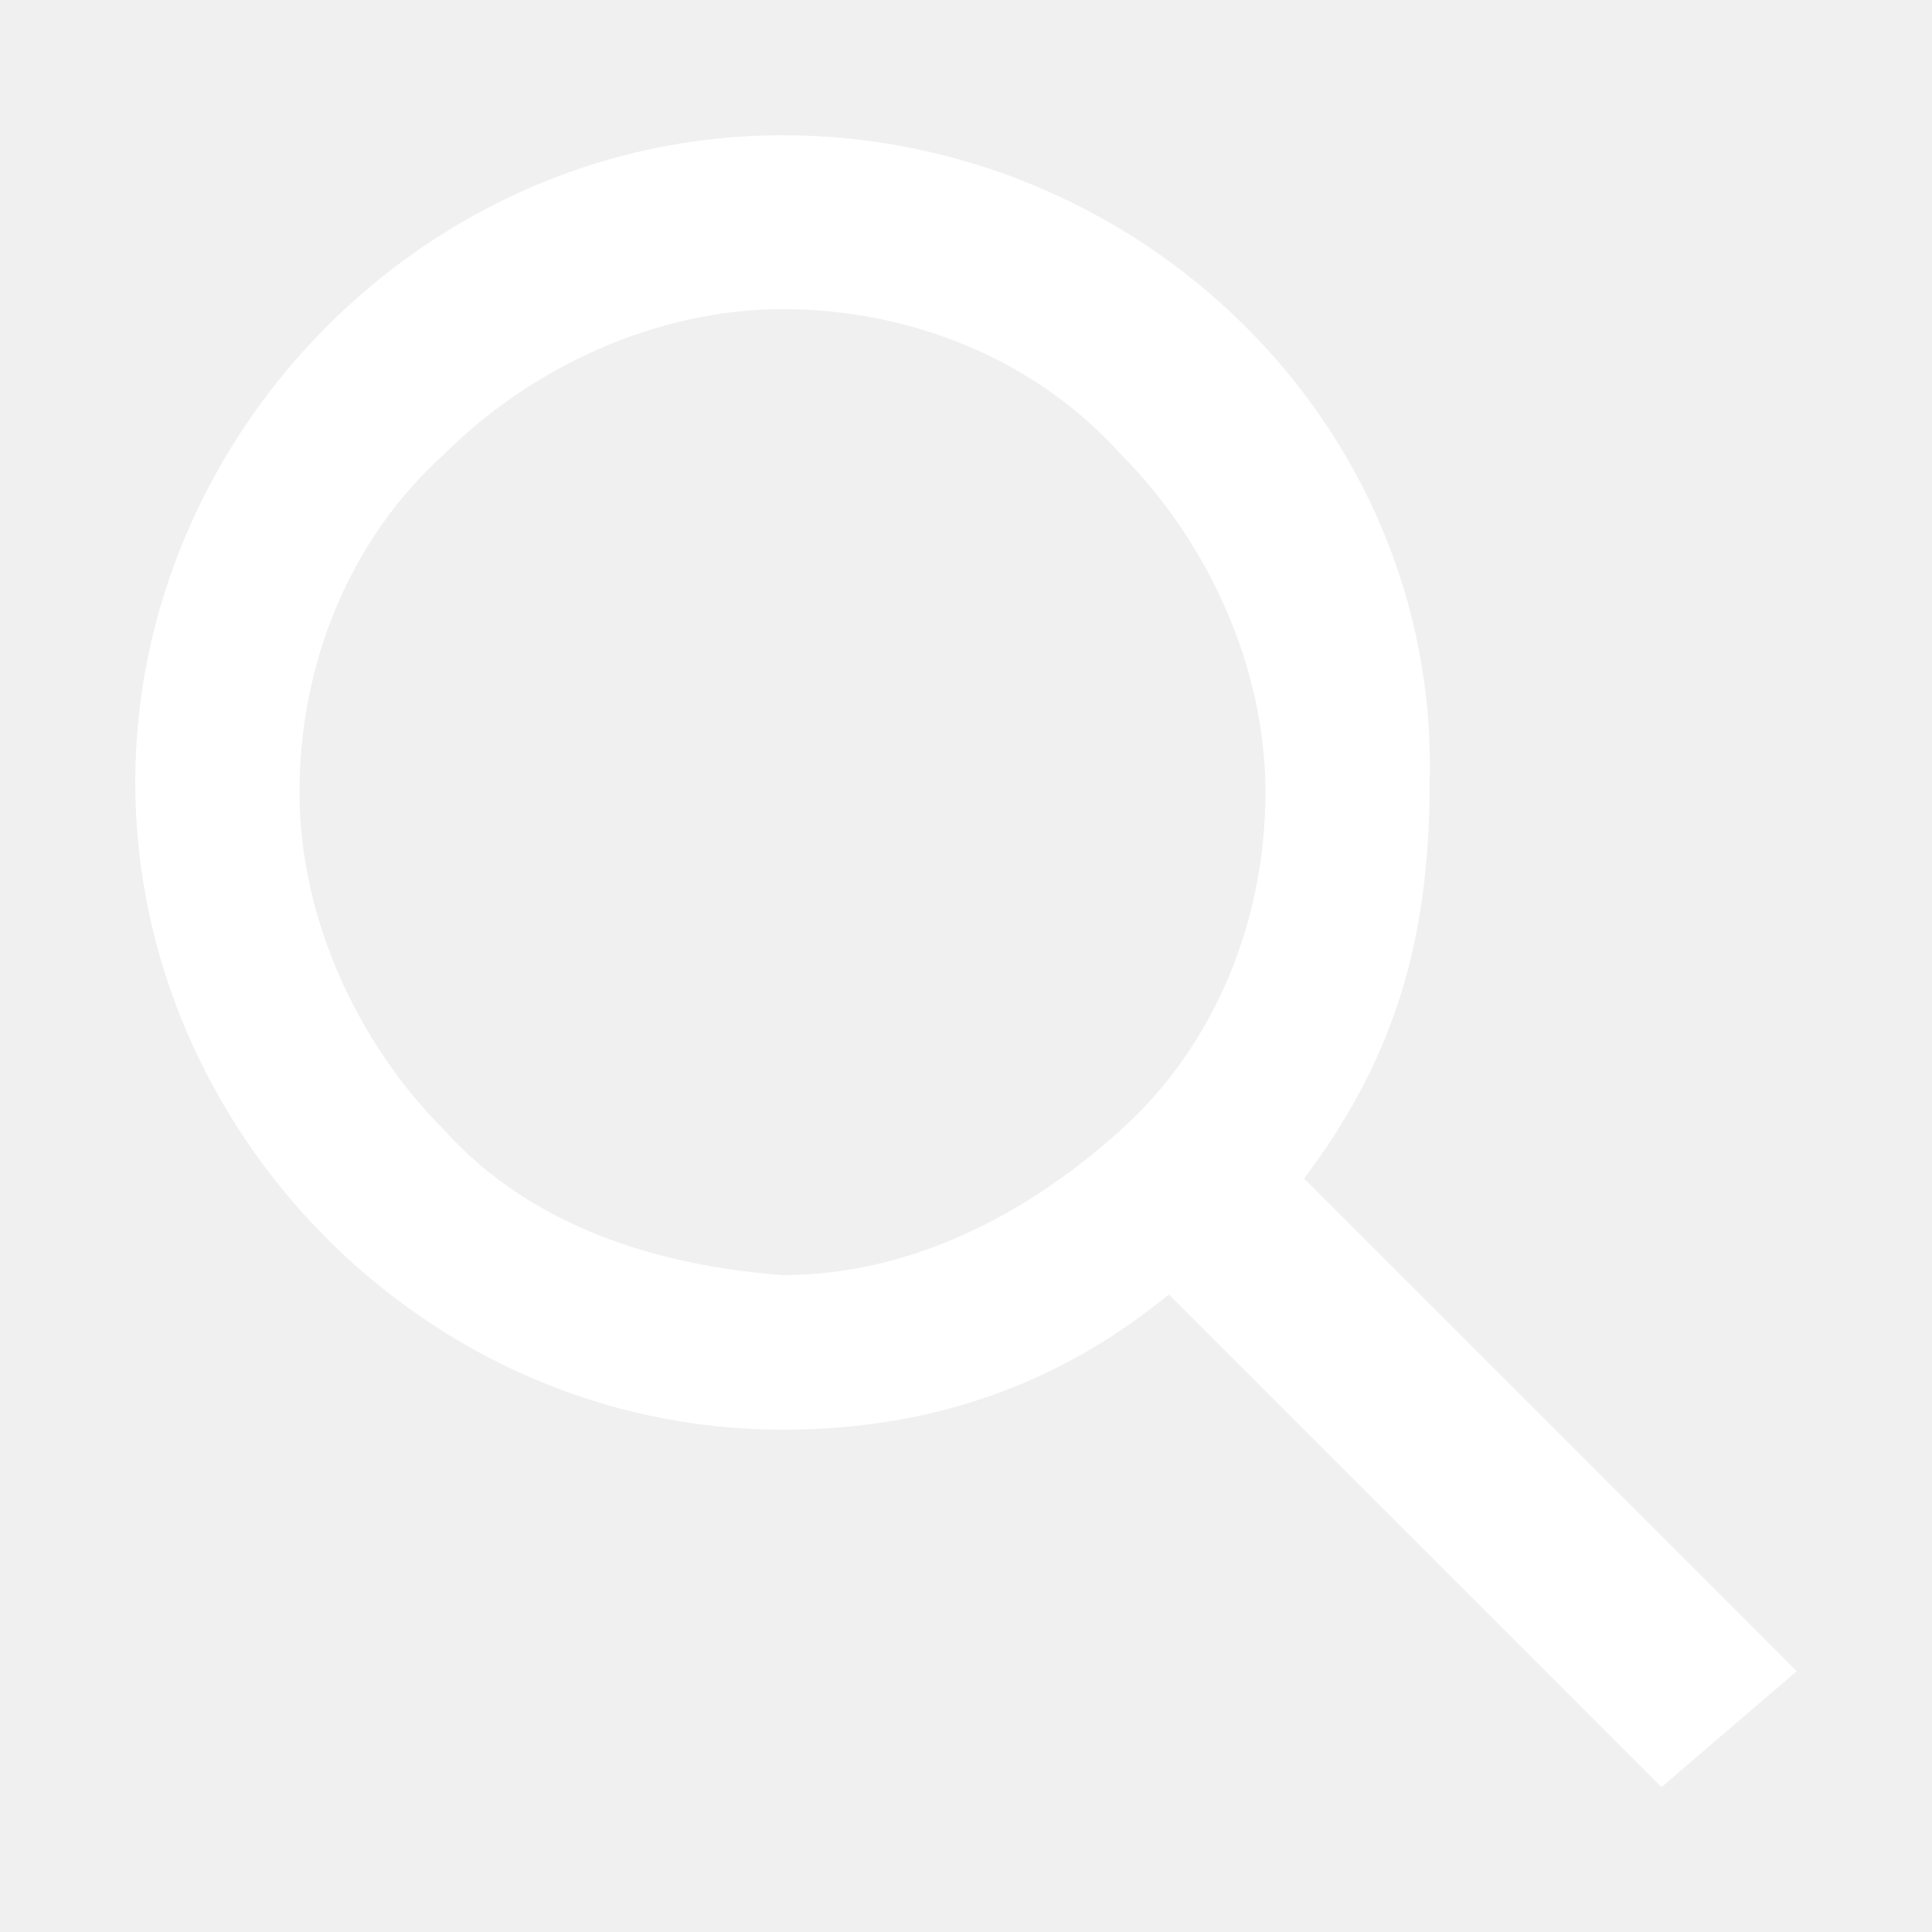
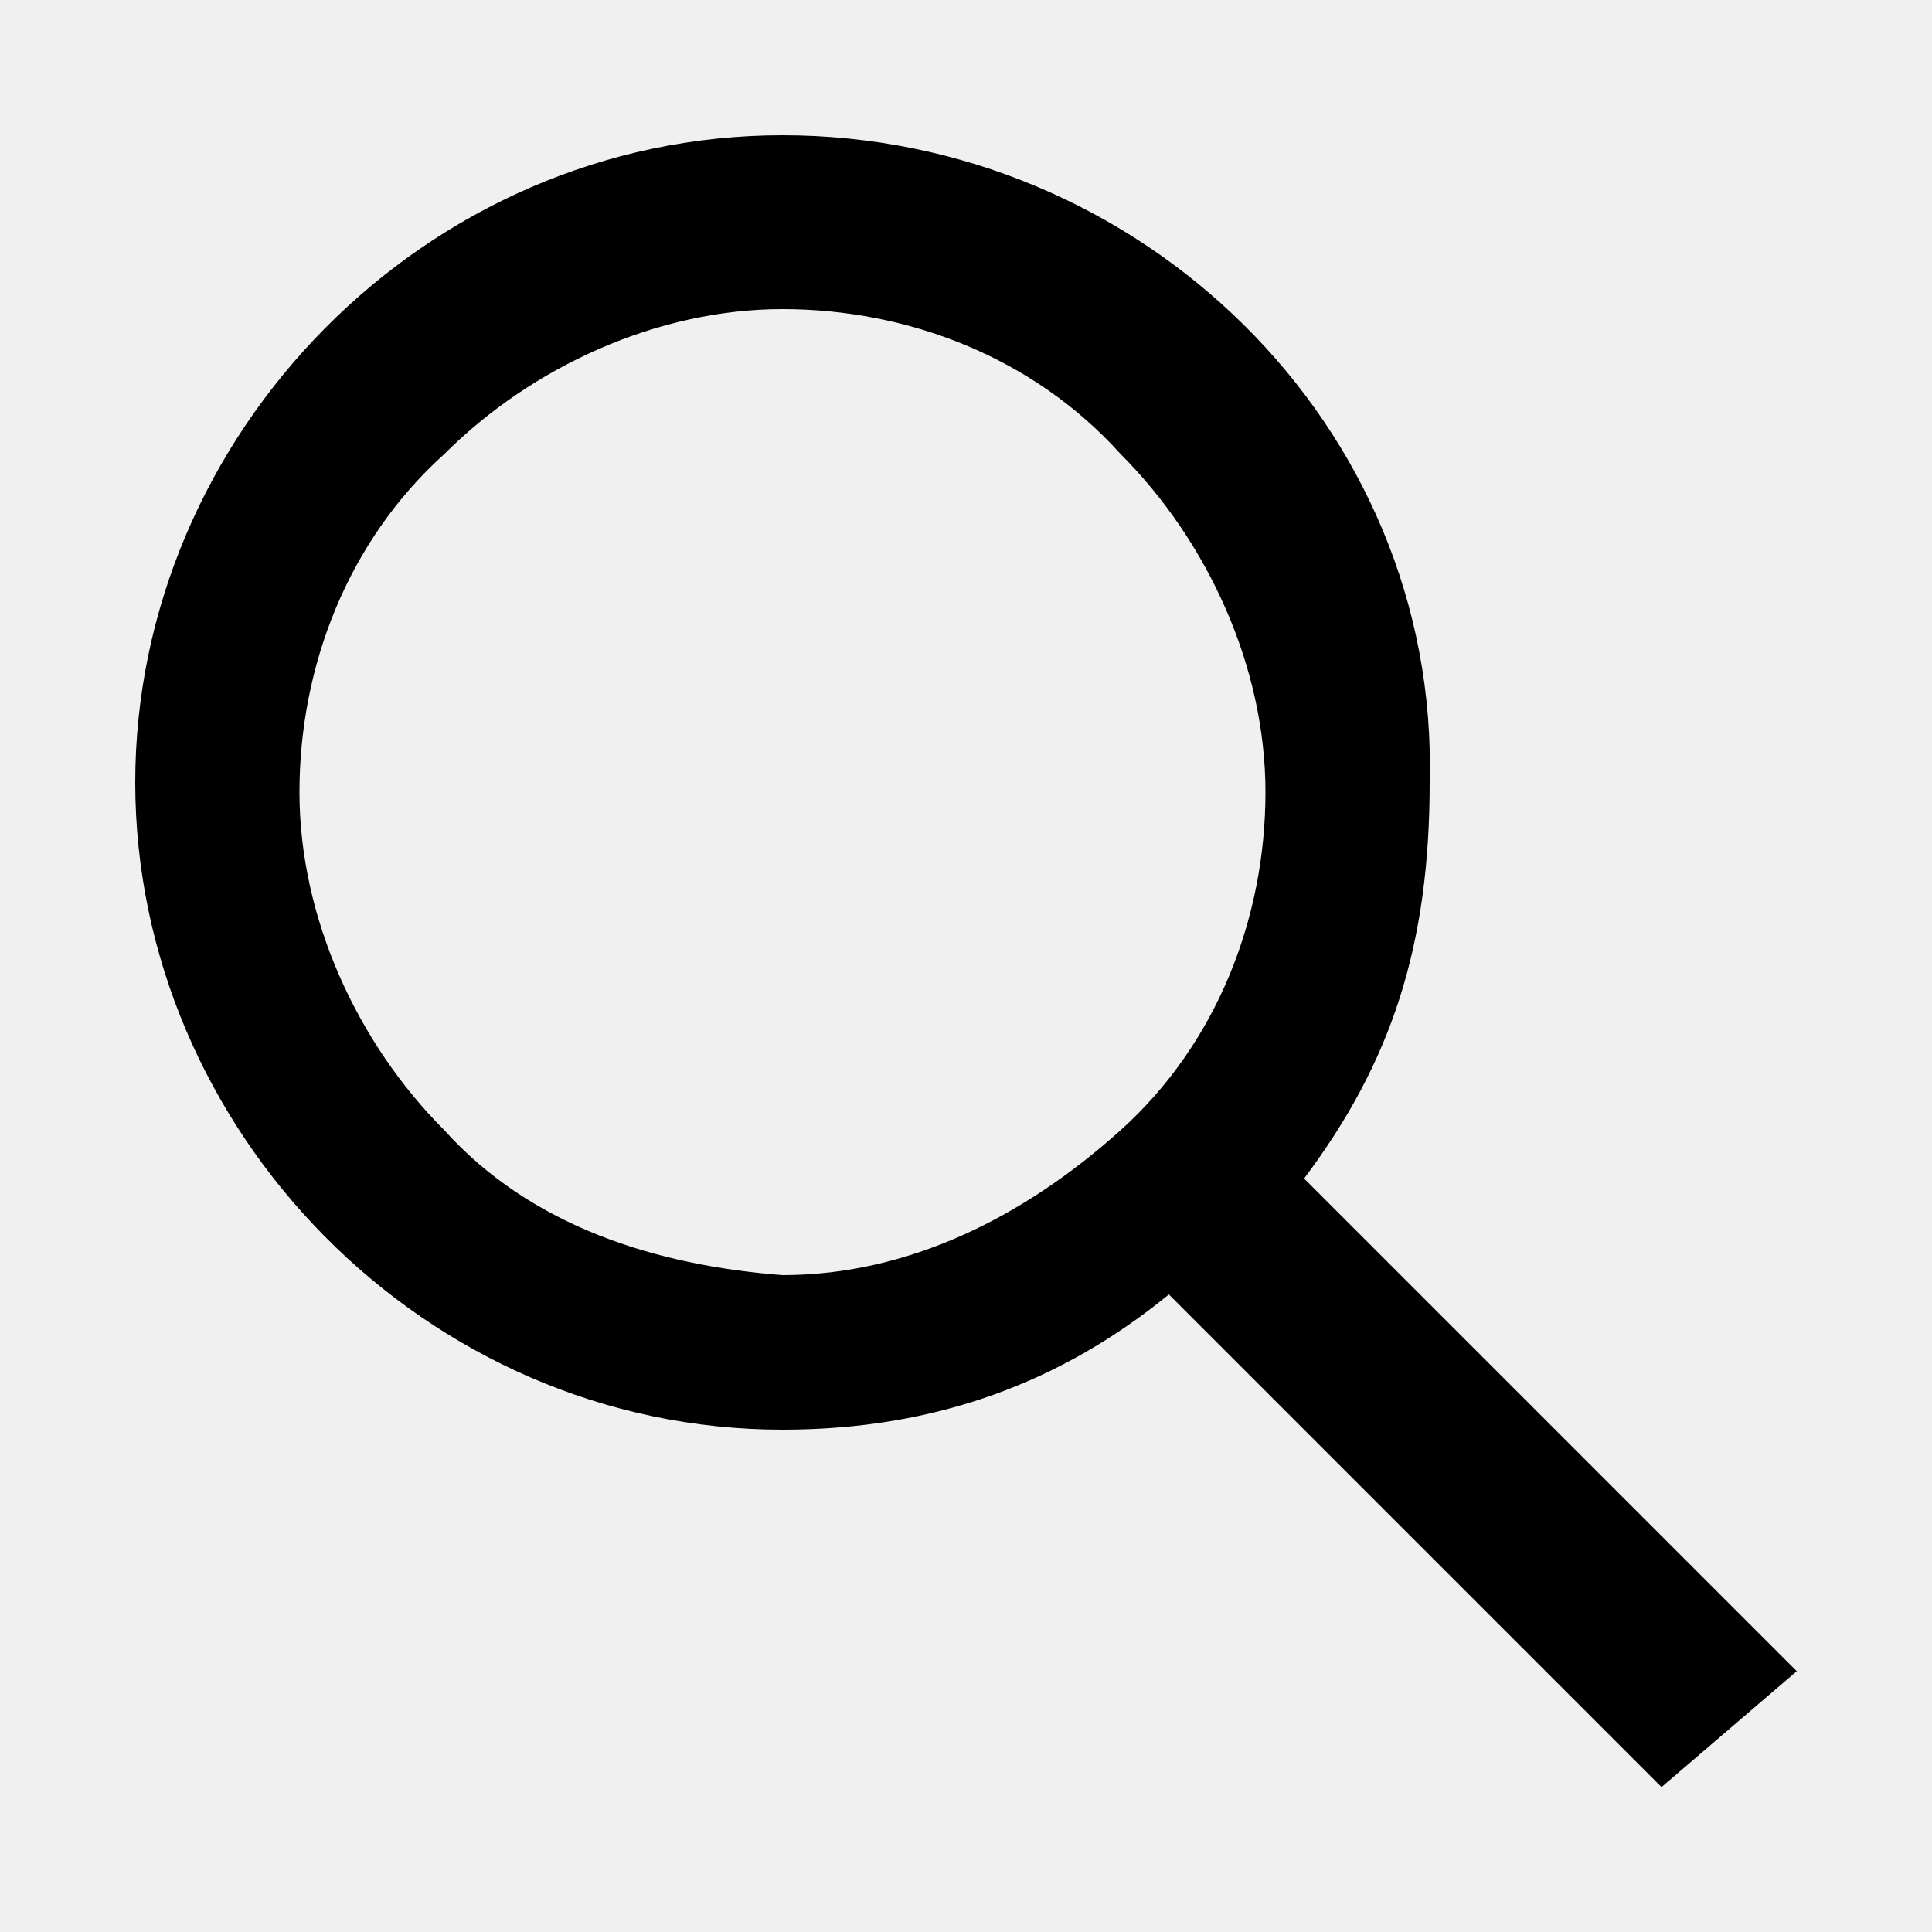
<svg xmlns="http://www.w3.org/2000/svg" version="1.1" id="Capa_1" x="0px" y="0px" viewBox="-5 7 20 20" style="enable-background:new -5 7 20 20;" xml:space="preserve">
  <style type="text/css">
- 	.st0{fill:#FFFFFF;}
+ 	.st0{fill:#000000;}
</style>
  <path id="XMLID_2_" class="st0" d="M13.6,24.3l-5.1-5.1c0.9-1.2,1.3-2.4,1.3-4.1c0.1-3.7-3-6.7-6.7-6.7s-6.7,3.1-6.7,6.7  s3,6.7,6.7,6.7c1.6,0,2.9-0.5,4-1.4l5.1,5.1L13.6,24.3z M-0.4,18.7c-0.9-0.9-1.5-2.2-1.5-3.5s0.5-2.6,1.5-3.5  c0.9-0.9,2.2-1.5,3.5-1.5s2.6,0.5,3.5,1.5c0.9,0.9,1.5,2.2,1.5,3.5s-0.5,2.6-1.5,3.5s-2.2,1.5-3.5,1.5C1.8,20.1,0.5,19.7-0.4,18.7z" />
</svg>
